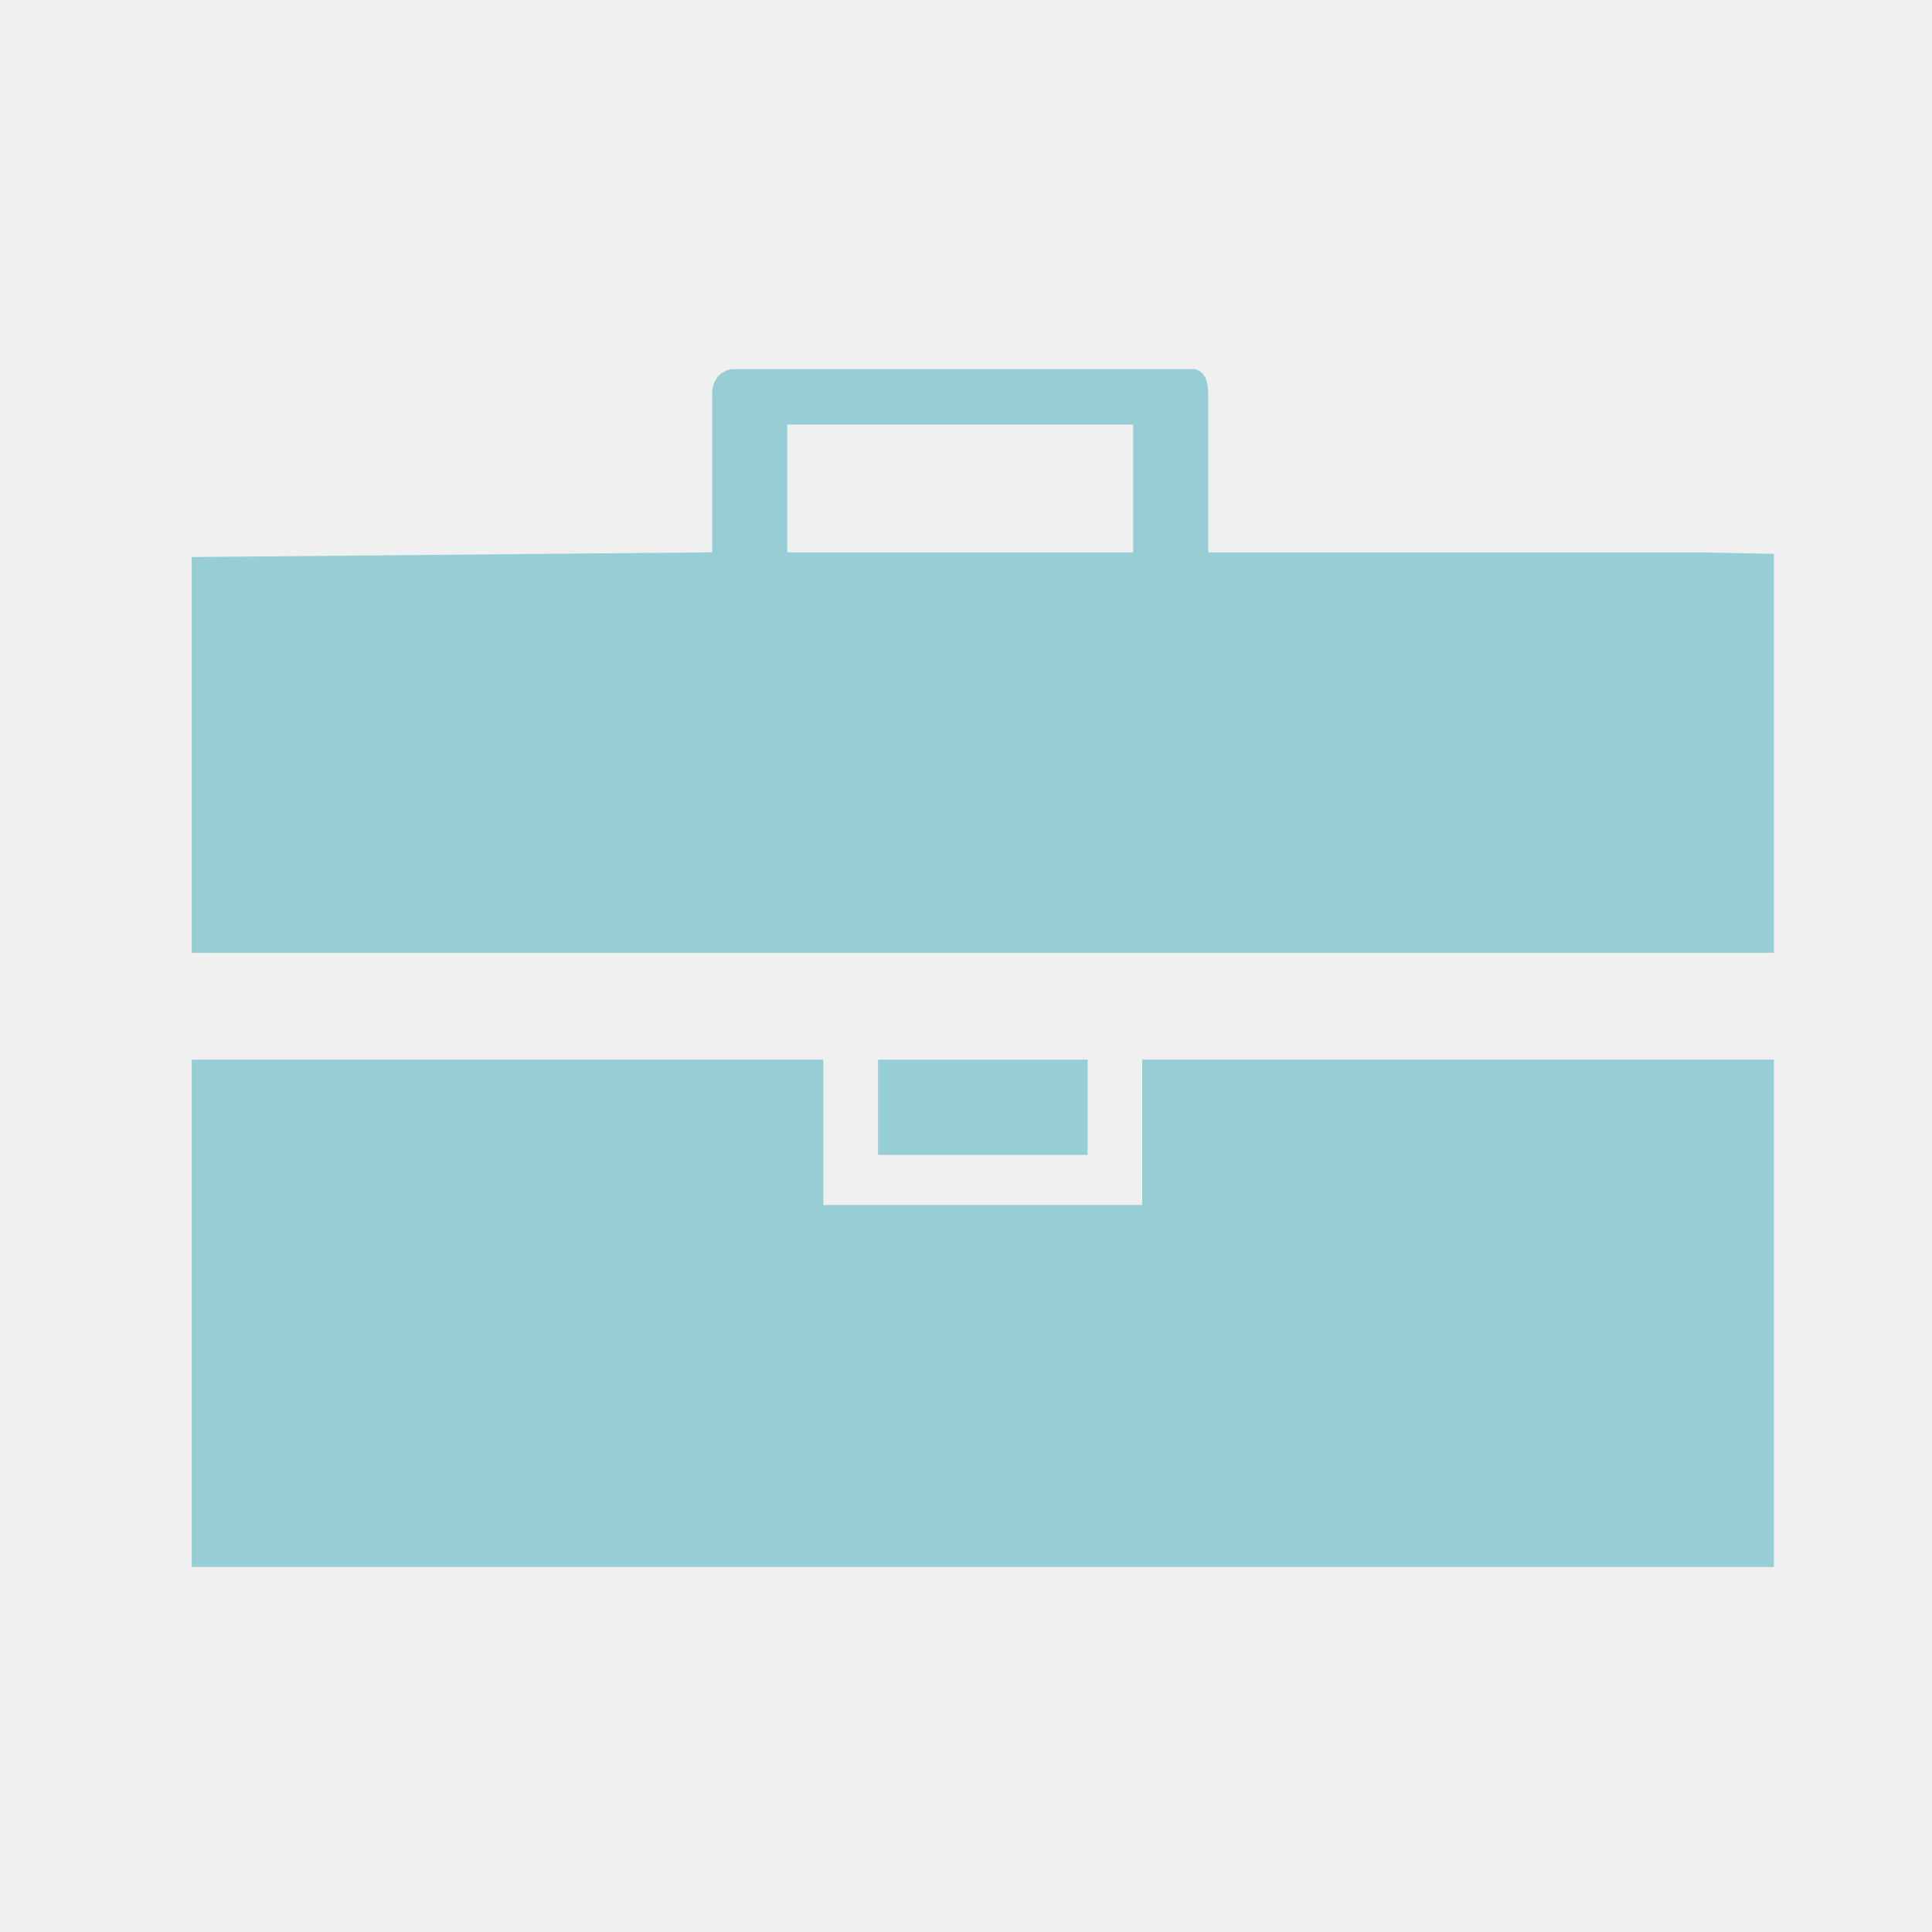
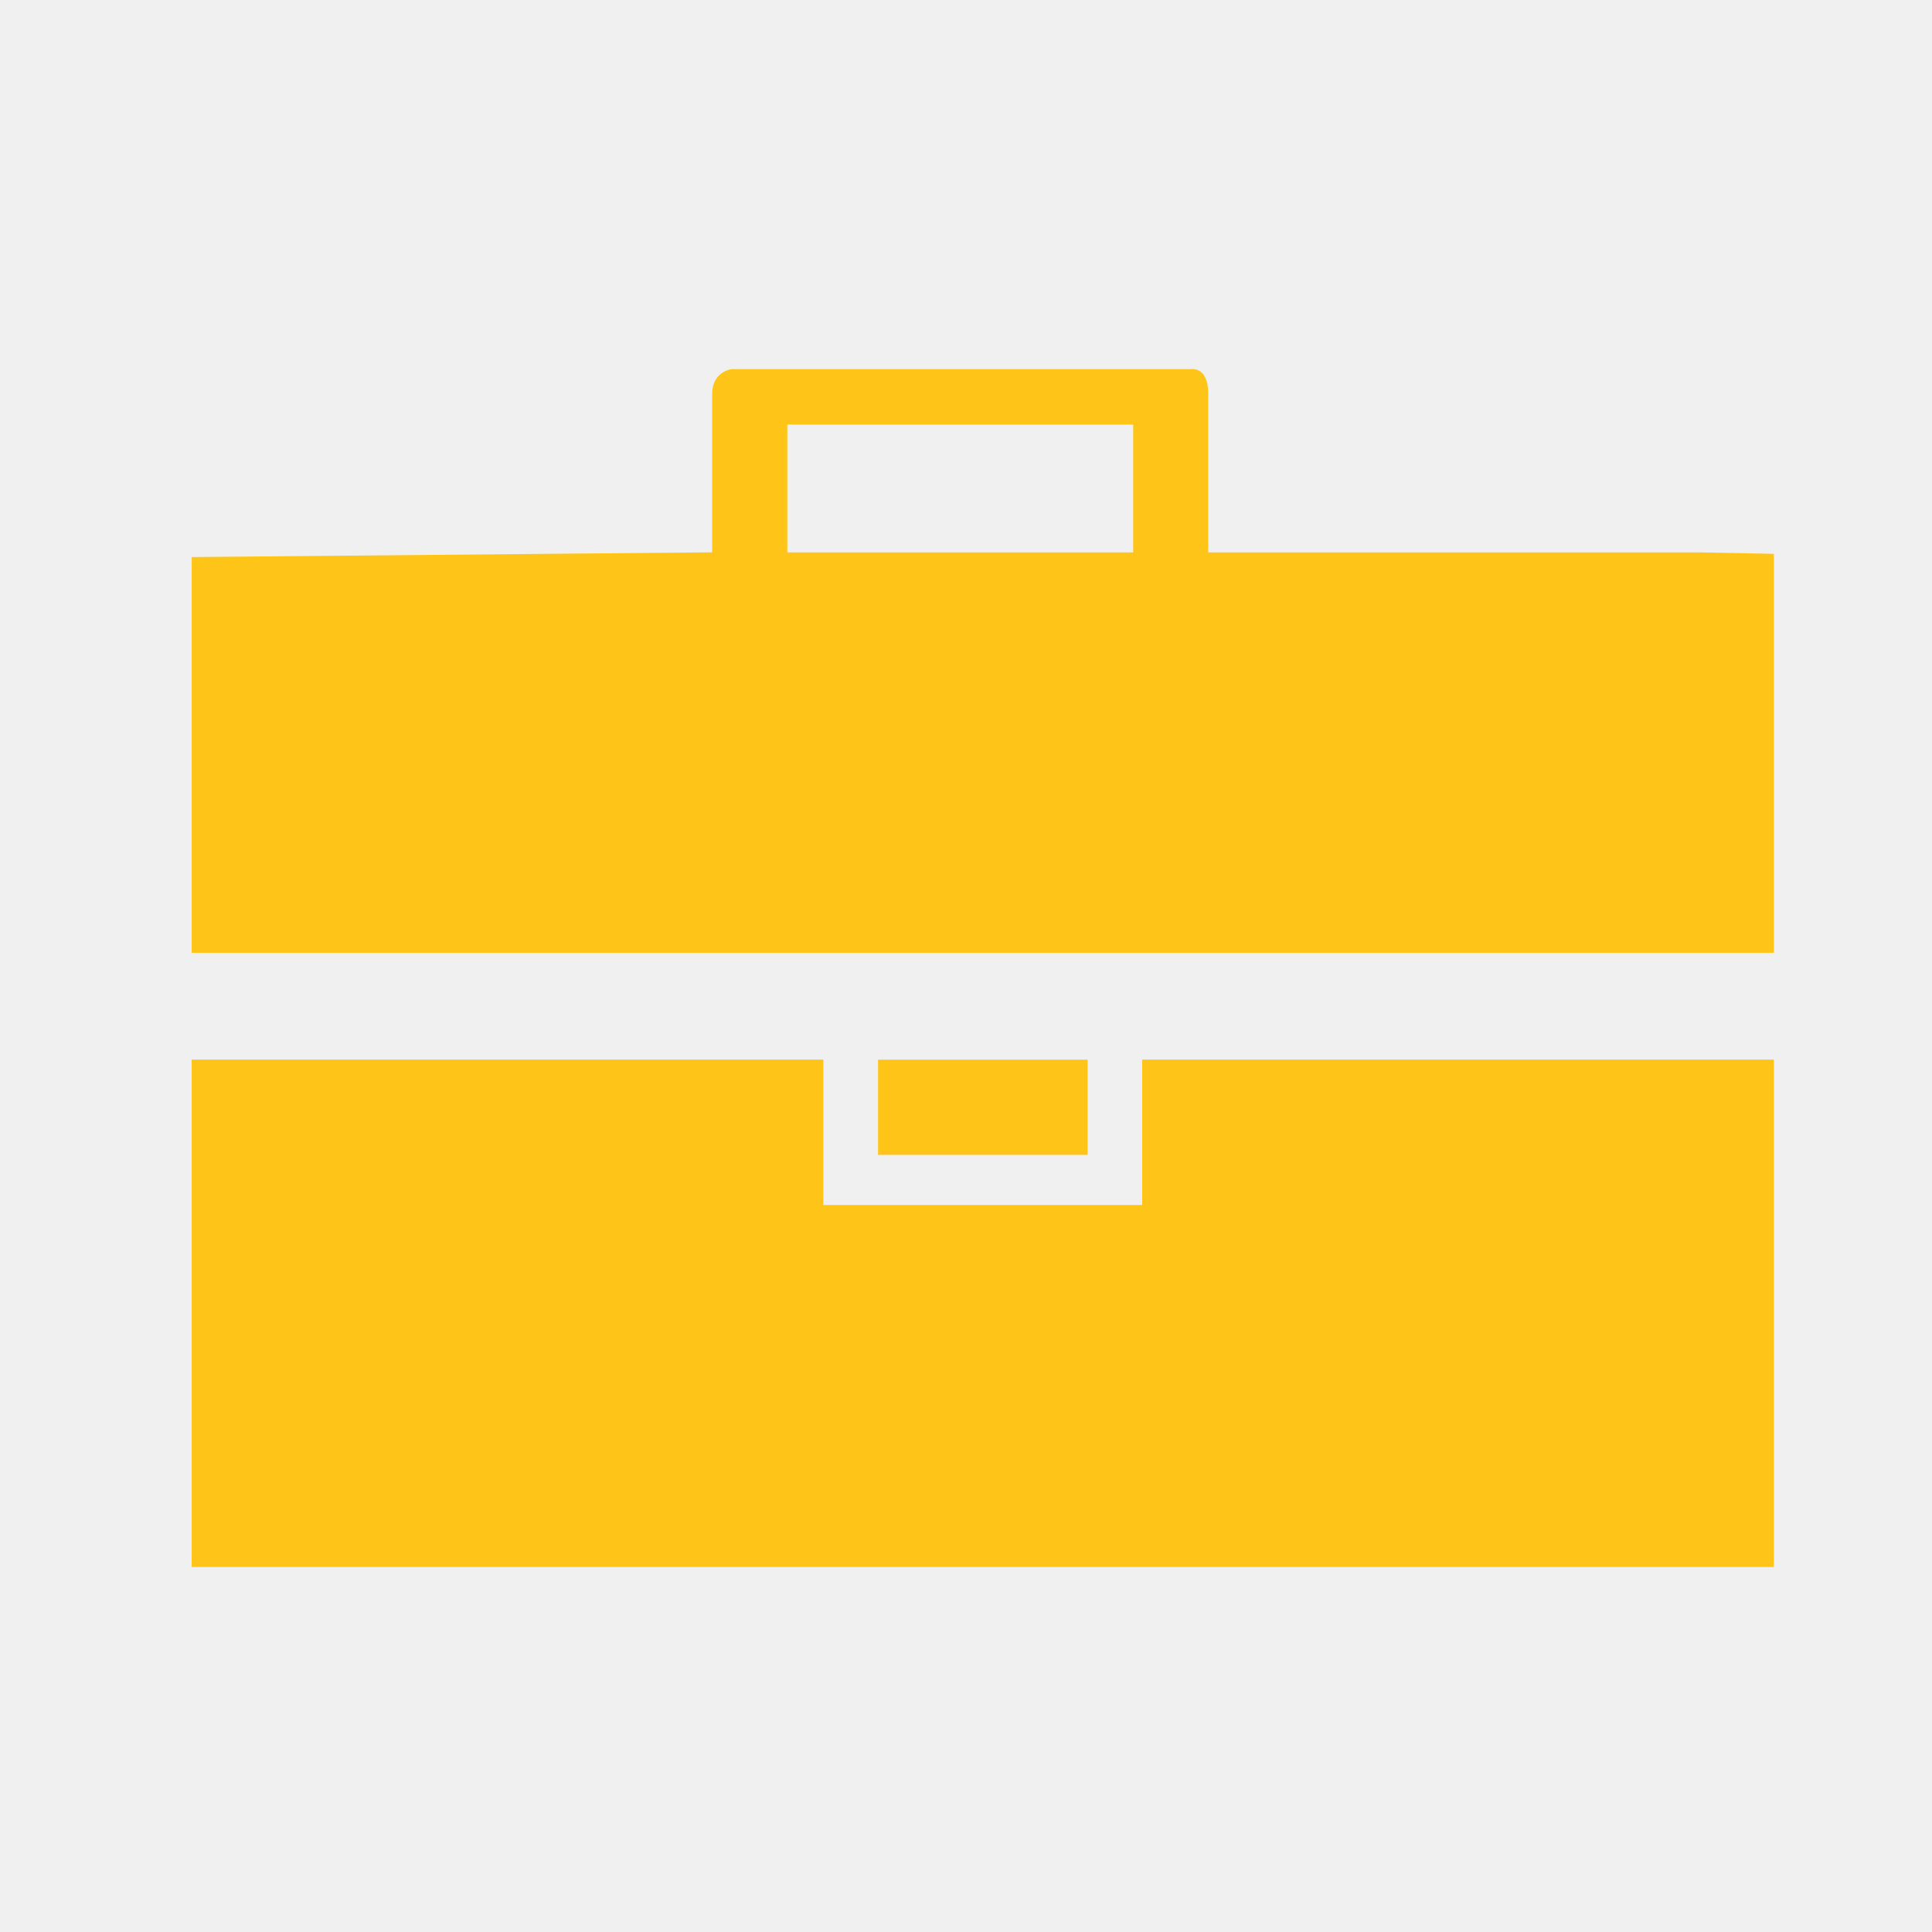
- <svg xmlns="http://www.w3.org/2000/svg" version="1.1" x="0px" y="0px" width="200px" height="200px" viewBox="0 0 200 200" enable-background="new 0 0 200 200" xml:space="preserve">
+ <svg xmlns="http://www.w3.org/2000/svg" version="1.1" id="Layer_1" x="0px" y="0px" width="200px" height="200px" viewBox="0 0 200 200" enable-background="new 0 0 200 200" xml:space="preserve">
  <g id="Layer_3">
</g>
-   <g id="Layer_1" display="none">
+   <g id="Layer_1_1_" display="none">
    <g display="inline">
      <path fill="#FF876F" d="M116.465,36.014c0.215,6.435-4.504,11.583-12.012,11.583c-6.649,0-11.368-5.149-11.368-11.583    c0-6.648,4.934-11.796,11.797-11.796C111.961,24.218,116.465,29.366,116.465,36.014z M95.445,169V65.186h18.875V169H95.445z" />
    </g>
  </g>
-   <g id="Layer_2">
+   <g id="Layer_2" opacity="0.9">
    <g>
      <g>
-         <polygon fill="#97CED5" points="118.24,124.74 85.231,124.74 85.231,109.689 19.844,109.689 19.844,162.213 27.432,162.213      183.631,162.213 183.631,154.63 183.631,109.689 118.24,109.689    " />
+         <polygon fill="#FFC000" points="118.24,124.74 85.231,124.74 85.231,109.689 19.844,109.689 19.844,162.213 27.432,162.213      183.631,162.213 183.631,154.63 183.631,109.689 118.24,109.689    " />
      </g>
      <g>
-         <path fill="#97CED5" d="M176.023,57.183H125.07c0,0,0-13.647,0-16.485c0-2.826-1.826-2.485-1.826-2.485H75.728     c0,0-2.006,0.237-2.006,2.57c0,2.333,0,16.394,0,16.394l-53.878,0.49v7.112v33.857h163.787V57.334L176.023,57.183z      M81.502,57.183V43.949h35.802v13.234H81.502z" />
+         <path fill="#FFC000" d="M176.023,57.183H125.07c0,0,0-13.647,0-16.485c0-2.826-1.826-2.485-1.826-2.485H75.728     c0,0-2.006,0.237-2.006,2.57s0,16.394,0,16.394l-53.878,0.49v7.112v33.857h163.787V57.334L176.023,57.183z M81.502,57.183V43.949     h35.803v13.234H81.502L81.502,57.183z" />
      </g>
      <g>
-         <rect x="90.896" y="109.695" fill="#97CED5" width="21.692" height="9.862" />
+         <rect x="90.896" y="109.695" fill="#FFC000" width="21.692" height="9.861" />
      </g>
    </g>
  </g>
  <g id="Layer_4" display="none">
-     <path display="inline" fill="#948CFA" d="M57.366,113.158v23.087c0,0,19.58,21.648,47.126,21.648   c34.646,0,47.116-21.648,47.116-21.648V111.2l-40.677,23.773c-2.906,1.698-6.494,1.817-9.505,0.306L57.366,113.158z" />
-     <path display="inline" fill="#948CFA" d="M178.304,71.178l-70.048-35.052L104.487,34L31.163,75.853l-12.496,7.481l13.052,10.009   l-0.15,35.793c-3.498,1.227-6.002,4.578-6.002,8.481c0,2.896,1.368,5.472,3.501,7.136c-0.675,4.939-2.981,8.497-5.711,11.042   c-2.184,2.03-3.342,4.941-3.15,7.926c0.19,2.976,1.708,5.722,4.143,7.456l1.242,0.893c2.3,1.642,5.196,2.233,7.962,1.602   c2.765-0.637,5.13-2.389,6.507-4.85c4.76-8.508,2.455-19.555,0.877-24.852c1.627-1.623,2.64-3.877,2.64-6.353   c0-3.888-2.475-7.209-5.937-8.462l0.145-34.18l53.093-18.387c0.461-2.25,2.735-4.324,2.735-4.324   c-0.174,0.612,0.17,8.026,11.4,8.026c6.453,0,11.673-2.059,11.673-6.267c0-0.768-0.18-1.604-0.517-2.466   c1.818,2.235,2.901,4.759,2.901,6.829c0.011,4.896-6.073,7.291-13.567,7.291c-5.08,0-10.146-1.063-12.881-3.267L43.712,99.351   l61.045,30.557c3.001,1.502,0.688,1.584,3.573-0.114L193,79" />
+     <path display="inline" fill="#948CFA" d="M57.366,113.158v23.087c0,0,19.58,21.647,47.126,21.647   c34.646,0,47.115-21.647,47.115-21.647V111.2l-40.676,23.772c-2.906,1.698-6.494,1.817-9.506,0.307L57.366,113.158z" />
+     <path display="inline" fill="#948CFA" d="M178.305,71.178l-70.049-35.052L104.486,34L31.163,75.853l-12.496,7.481l13.052,10.009   l-0.15,35.793c-3.498,1.228-6.002,4.578-6.002,8.481c0,2.896,1.368,5.472,3.501,7.136c-0.675,4.938-2.981,8.497-5.711,11.042   c-2.184,2.03-3.342,4.941-3.15,7.926c0.19,2.977,1.708,5.723,4.143,7.456l1.242,0.894c2.3,1.642,5.196,2.232,7.962,1.602   c2.765-0.637,5.13-2.389,6.507-4.85c4.76-8.508,2.455-19.555,0.877-24.852c1.627-1.623,2.64-3.878,2.64-6.354   c0-3.889-2.475-7.209-5.937-8.463l0.145-34.179l53.093-18.387c0.461-2.25,2.735-4.324,2.735-4.324   c-0.174,0.612,0.17,8.026,11.4,8.026c6.453,0,11.674-2.059,11.674-6.267c0-0.768-0.181-1.604-0.518-2.466   c1.818,2.235,2.9,4.759,2.9,6.829c0.012,4.896-6.072,7.291-13.566,7.291c-5.08,0-10.146-1.063-12.881-3.267L43.712,99.351   l61.045,30.557c3.001,1.502,0.688,1.584,3.573-0.114L193,79" />
  </g>
  <g id="Layer_6" display="none">
    <rect x="46.212" y="40.579" display="inline" fill="#FEC367" stroke="#FFFFFF" stroke-miterlimit="10" width="126.351" height="134.797" />
  </g>
  <g id="Layer_5" display="none">
-     <path display="inline" fill="#FFFFFF" stroke="#FEC367" stroke-miterlimit="10" d="M152.972,133.011   c0-8.761-7.126-15.885-15.886-15.885c-8.761,0-15.885,7.124-15.885,15.885c0,8.76,7.124,15.884,15.885,15.884   C145.846,148.895,152.972,141.771,152.972,133.011z M137.086,143.6c-5.841,0-10.591-4.749-10.591-10.589   c0-5.841,4.75-10.59,10.591-10.59c5.84,0,10.59,4.749,10.59,10.59C147.676,138.851,142.926,143.6,137.086,143.6z" />
-     <path display="inline" fill="#FFFFFF" stroke="#FEC367" stroke-miterlimit="10" d="M70.619,144.244   c-2.621-5.241-3.208-9.942-1.578-12.583c0.868-1.405,2.383-2.117,4.506-2.117c1.262,0,1.734,0.434,2.031,0.857   c1.972,2.843,0.098,11.503-1.864,16.745c-0.437,1.167,0,2.48,1.048,3.155c1.043,0.67,2.422,0.525,3.304-0.354   c1.131-1.127,2.356-2.253,3.423-3.166v1.295c0,1.069,0.644,2.035,1.634,2.443c0.99,0.412,2.126,0.186,2.886-0.572   c1.21-1.206,2.612-2.391,3.794-3.242c-0.033,0.065-0.064,0.129-0.096,0.189c-0.405,0.821-0.36,1.795,0.123,2.573   c0.483,0.779,1.334,1.255,2.25,1.255h11.976v-2.556v-2.272l-8.277-0.466c0.214-1.261,0.162-2.541-0.477-3.574   c-0.674-1.093-1.85-1.721-3.221-1.721c-1.637,0-3.562,0.995-5.319,2.229c-0.136-1.155-0.818-2.105-1.856-2.534   c-0.707-0.291-1.618-0.673-3.828,0.654c0.871-4.562,1.125-9.819-1.146-13.098c-0.993-1.432-2.904-3.137-6.383-3.137   c-3.966,0-7.167,1.644-9.012,4.631c-2.64,4.272-2.15,10.734,1.35,17.732" />
+     <path display="inline" fill="#FFFFFF" stroke="#FEC367" stroke-miterlimit="10" d="M152.973,133.011   c0-8.761-7.127-15.885-15.887-15.885c-8.761,0-15.885,7.124-15.885,15.885s7.124,15.884,15.885,15.884   C145.846,148.895,152.973,141.771,152.973,133.011z M137.086,143.6c-5.841,0-10.591-4.748-10.591-10.589s4.75-10.59,10.591-10.59   c5.84,0,10.59,4.749,10.59,10.59S142.926,143.6,137.086,143.6z" />
+     <path display="inline" fill="#FFFFFF" stroke="#FEC367" stroke-miterlimit="10" d="M70.619,144.244   c-2.621-5.241-3.208-9.942-1.578-12.583c0.868-1.405,2.383-2.117,4.506-2.117c1.262,0,1.734,0.435,2.031,0.856   c1.972,2.844,0.098,11.504-1.864,16.746c-0.437,1.166,0,2.479,1.048,3.154c1.043,0.67,2.422,0.525,3.304-0.354   c1.131-1.127,2.356-2.254,3.423-3.166v1.295c0,1.068,0.644,2.035,1.634,2.443c0.99,0.412,2.126,0.186,2.886-0.572   c1.21-1.206,2.612-2.391,3.794-3.242c-0.033,0.064-0.064,0.129-0.096,0.189c-0.405,0.82-0.36,1.795,0.123,2.572   c0.483,0.779,1.334,1.256,2.25,1.256h11.977v-2.557v-2.271l-8.278-0.467c0.214-1.261,0.162-2.541-0.477-3.574   c-0.674-1.093-1.85-1.721-3.221-1.721c-1.637,0-3.562,0.995-5.319,2.229c-0.136-1.154-0.818-2.104-1.856-2.533   c-0.707-0.291-1.618-0.674-3.828,0.654c0.871-4.563,1.125-9.819-1.146-13.099c-0.993-1.432-2.904-3.137-6.383-3.137   c-3.966,0-7.167,1.644-9.012,4.631c-2.64,4.272-2.15,10.733,1.35,17.731" />
    <rect x="64.209" y="63.551" display="inline" fill="#FFFFFF" stroke="#FEC367" stroke-miterlimit="10" width="31.184" height="3.801" />
    <rect x="99.344" y="63.551" display="inline" fill="#FFFFFF" stroke="#FEC367" stroke-miterlimit="10" width="24.486" height="3.801" />
-     <rect x="126.96" y="63.551" display="inline" fill="#FFFFFF" stroke="#FEC367" stroke-miterlimit="10" width="18.77" height="3.801" />
+     <rect x="126.96" y="63.551" display="inline" fill="#FFFFFF" stroke="#FEC367" stroke-miterlimit="10" width="18.771" height="3.801" />
    <rect x="64.209" y="78.247" display="inline" fill="#FFFFFF" stroke="#FEC367" stroke-miterlimit="10" width="21.28" height="3.801" />
    <rect x="87.608" y="78.247" display="inline" fill="#FFFFFF" stroke="#FEC367" stroke-miterlimit="10" width="39.19" height="3.801" />
-     <rect x="130.529" y="78.247" display="inline" fill="#FFFFFF" stroke="#FEC367" stroke-miterlimit="10" width="17.147" height="3.801" />
-     <rect x="115.865" y="107.978" display="inline" fill="#FFFFFF" stroke="#FEC367" stroke-miterlimit="10" width="31.185" height="3.801" />
-     <rect x="87.429" y="107.978" display="inline" fill="#FFFFFF" stroke="#FEC367" stroke-miterlimit="10" width="24.486" height="3.801" />
-     <rect x="65.529" y="107.978" display="inline" fill="#FFFFFF" stroke="#FEC367" stroke-miterlimit="10" width="18.77" height="3.801" />
+     <rect x="130.529" y="78.247" display="inline" fill="#FFFFFF" stroke="#FEC367" stroke-miterlimit="10" width="17.146" height="3.801" />
+     <rect x="115.865" y="107.979" display="inline" fill="#FFFFFF" stroke="#FEC367" stroke-miterlimit="10" width="31.185" height="3.801" />
+     <rect x="87.429" y="107.979" display="inline" fill="#FFFFFF" stroke="#FEC367" stroke-miterlimit="10" width="24.486" height="3.801" />
+     <rect x="65.529" y="107.979" display="inline" fill="#FFFFFF" stroke="#FEC367" stroke-miterlimit="10" width="18.77" height="3.801" />
    <rect x="125.77" y="93.281" display="inline" fill="#FFFFFF" stroke="#FEC367" stroke-miterlimit="10" width="21.28" height="3.802" />
    <rect x="84.461" y="93.281" display="inline" fill="#FFFFFF" stroke="#FEC367" stroke-miterlimit="10" width="39.189" height="3.802" />
    <rect x="63.582" y="93.281" display="inline" fill="#FFFFFF" stroke="#FEC367" stroke-miterlimit="10" width="17.147" height="3.802" />
-     <polyline display="inline" fill="#FEC367" stroke="#FFFFFF" stroke-width="4" stroke-miterlimit="10" points="122.478,148.396    113.667,162.001 120.5,162.834 122.478,167.334 131.457,153.001  " />
-     <polyline display="inline" fill="#FEC367" stroke="#FFFFFF" stroke-width="4" stroke-miterlimit="10" points="142.014,154.185    149.927,168.33 153.855,162.678 158.758,163.031 150.279,148.396  " />
+     <polyline display="inline" fill="#FEC367" stroke="#FFFFFF" stroke-width="4" stroke-miterlimit="10" points="122.479,148.396    113.667,162.001 120.5,162.834 122.479,167.334 131.457,153.001  " />
+     <polyline display="inline" fill="#FEC367" stroke="#FFFFFF" stroke-width="4" stroke-miterlimit="10" points="142.014,154.186    149.927,168.33 153.855,162.678 158.758,163.031 150.279,148.396  " />
  </g>
  <g id="Layer_7" display="none">
    <rect x="23.771" y="45.351" display="inline" fill="#91FAC8" width="152.026" height="94.782" />
    <rect x="74.856" y="140.133" display="inline" fill="#91FAC8" width="51.242" height="22.774" />
    <rect x="33.578" y="55.648" display="inline" fill="#FFFFFF" width="130.954" height="76.863" />
-     <rect x="57.176" y="159.878" display="inline" fill="#91FAC8" width="88.852" height="13.852" />
+     <rect x="57.176" y="159.878" display="inline" fill="#91FAC8" width="88.852" height="13.853" />
  </g>
  <g id="Layer_8" display="none">
    <g display="inline">
-       <path fill="#EEF1A0" d="M107.33,22.406l-4.024,5.934c28.537,3.627,52.584,30.344,52.584,59.853    c0,31.999-29.496,58.037-61.494,58.037c-21.808,0-40.837-12.096-50.752-29.923l-3.918,5.779    c11.954,18.473,47.896,38.806,79.146,25.968c32.99-13.553,41.535-42.15,42.737-54.392    C164.788,61.267,138.132,28.452,107.33,22.406z" />
+       <path fill="#EEF1A0" d="M107.33,22.406l-4.023,5.934c28.536,3.627,52.584,30.344,52.584,59.853    c0,31.999-29.496,58.038-61.495,58.038c-21.808,0-40.837-12.097-50.752-29.924l-3.918,5.779    c11.954,18.473,47.896,38.807,79.146,25.969c32.989-13.554,41.535-42.15,42.737-54.393    C164.788,61.267,138.132,28.452,107.33,22.406z" />
    </g>
-     <ellipse transform="matrix(0.9992 0.04 -0.04 0.9992 3.6013 -3.7443)" display="inline" fill="#EEF1A0" cx="95.443" cy="88.194" rx="48.378" ry="47.328" />
+     <ellipse transform="matrix(0.04 -0.9992 0.9992 0.04 3.4962 180.0321)" display="inline" fill="#EEF1A0" cx="95.44" cy="88.197" rx="47.328" ry="48.378" />
    <g display="inline">
-       <path fill="#FFFFFF" d="M100.859,41.166l-6.417,3.898L93.93,57.892l3.448,4.422l6.175,5.31l8.831-1.595l7.078,2.231l2.062,8.258    l1.614,9.409c0,0-3.349,4.148-2.996,5.33c0.35,1.184,5.212,8.998,5.212,8.998l2.905,6.957l7.946,0.317l4.637-2.777    c1.704-4.53,2.728-9.319,2.931-14.406C144.777,65.22,126.083,43.704,100.859,41.166z" />
-       <path fill="#FFFFFF" d="M78.711,117.658l6.14,0.245l-0.651-5.672l-5.16-2.845l10.091,0.403l5.579-5.826l-9.943-2.279l0.344-8.584    l-5.221,2.371l-7.492-6.749l-3.261,4.599l-2.368,15.251l-4.063-8.238L56.522,98.4l-5.843-4.971l3.295-5.469l10.667-3.039    l5.05-5.437l-1.908-7.202l-5.842,3.28l-3.95-0.158l-7.018-0.282l-2.782,3.001c-0.598,2.682-0.982,5.517-1.095,8.356    c-0.685,17.113,8.008,32.51,21.593,41.368l3.226-5.045L78.711,117.658z" />
+       <path fill="#FFFFFF" d="M100.859,41.166l-6.417,3.898L93.93,57.892l3.448,4.422l6.175,5.31l8.831-1.595l7.078,2.231l2.062,8.258    l1.615,9.409c0,0-3.35,4.148-2.996,5.33c0.35,1.184,5.211,8.998,5.211,8.998l2.905,6.957l7.946,0.317l4.637-2.777    c1.704-4.53,2.729-9.319,2.932-14.406C144.777,65.22,126.083,43.704,100.859,41.166z" />
+       <path fill="#FFFFFF" d="M78.711,117.658l6.14,0.244L84.2,112.23l-5.16-2.845l10.091,0.403l5.579-5.826l-9.943-2.279l0.344-8.583    l-5.221,2.371l-7.492-6.749l-3.261,4.599l-2.368,15.251l-4.063-8.238L56.522,98.4l-5.843-4.971l3.295-5.469l10.667-3.039    l5.05-5.437l-1.908-7.202l-5.842,3.28l-3.95-0.158l-7.018-0.282l-2.782,3.001c-0.598,2.682-0.982,5.517-1.095,8.356    c-0.685,17.113,8.008,32.51,21.593,41.369l3.226-5.046L78.711,117.658z" />
    </g>
-     <path display="inline" fill="#EEF1A0" d="M147.081,166.331c0,4.459-3.615,8.074-8.074,8.074H60.561   c-4.459,0-8.074-3.615-8.074-8.074l0,0c0-4.46,3.615-8.074,8.074-8.074h78.446C143.466,158.257,147.081,161.871,147.081,166.331   L147.081,166.331z" />
+     <path display="inline" fill="#EEF1A0" d="M147.081,166.331c0,4.459-3.615,8.073-8.074,8.073H60.561   c-4.459,0-8.074-3.614-8.074-8.073l0,0c0-4.46,3.615-8.074,8.074-8.074h78.446C143.466,158.257,147.081,161.871,147.081,166.331   L147.081,166.331z" />
  </g>
  <g id="Layer_9" display="none">
-     <path display="inline" fill="#F1A0D3" d="M160.246,170.689c0,0-1.016-4.727-1.413-5.296c-7.297-10.465-15.043-19.18-36.646-23.262   c-1.364-0.258-0.359-3.533-0.359-3.533c14.802,4.9,17.98-2.541,28.159-14.336c1.877-2.175-2.307-4.438-2.307-4.438   s-9.056,1.86-12.734-16.198c-1.396-6.856,6.739-17.087,4.945-30.197c-1.794-13.109-7.333-51.912-37.544-50.941   c-30.21,0.97-39.592,31.392-40.492,43.218c-0.9,11.826,0.453,29.963,4.507,35.17c0,0-4.239,14.782-7.356,16.583   c-3.117,1.801-9.946,2.53-8.178,6.8c3.88,9.367,17.583,16.216,22.885,15.396c5.303-0.819,5.303-0.819,5.303-0.819v3.223   c0,0-37.541,6.361-39.8,28.631H160.246z" />
+     <path display="inline" fill="#F1A0D3" d="M160.246,170.689c0,0-1.016-4.728-1.413-5.297c-7.297-10.465-15.043-19.18-36.646-23.262   c-1.364-0.258-0.359-3.533-0.359-3.533c14.802,4.9,17.98-2.541,28.158-14.336c1.878-2.175-2.307-4.438-2.307-4.438   s-9.056,1.859-12.734-16.198c-1.396-6.856,6.74-17.087,4.945-30.197c-1.793-13.109-7.332-51.912-37.543-50.941   c-30.21,0.97-39.593,31.392-40.493,43.218s0.453,29.963,4.507,35.17c0,0-4.239,14.782-7.356,16.583   c-3.117,1.801-9.946,2.529-8.178,6.8c3.88,9.367,17.583,16.216,22.885,15.396c5.303-0.818,5.303-0.818,5.303-0.818v3.223   c0,0-37.541,6.361-39.8,28.631H160.246L160.246,170.689z" />
  </g>
  <g id="Layer_10" display="none">
    <circle display="inline" fill="#F1A0D3" cx="104.176" cy="77.783" r="41.554" />
  </g>
  <g id="Layer_11" display="none">
-     <path display="inline" fill="#C3E86A" d="M165.799,47.429c-0.053-1.221-1.059-2.183-2.279-2.183H93.844L73.511,26.389   c-0.421-0.392-0.975-0.61-1.55-0.61H40.014c-0.631,0-1.233,0.262-1.665,0.721L20.104,45.962c-0.42,0.449-0.642,1.047-0.615,1.661   l4.563,104.057c0.053,1.219,1.058,2.181,2.278,2.181h141.75c0.623,0,1.219-0.255,1.65-0.703c0.43-0.45,0.656-1.056,0.631-1.678   L165.799,47.429z" />
-     <path display="inline" fill="#FFFFFF" d="M159.549,63.478l-132.856,4.41c-1.259,0.042-2.247,1.096-2.205,2.355l2.593,78.133   c0.042,1.26,1.096,2.246,2.356,2.204l132.856-4.408c1.26-0.042,2.246-1.097,2.203-2.356l-2.592-78.132   C161.861,64.424,160.809,63.437,159.549,63.478z" />
-     <path display="inline" fill="#FFFFFF" d="M165.836,55.114L32.922,53.098c-1.261-0.02-2.296,0.985-2.316,2.246L29.42,133.51   c-0.019,1.263,0.987,2.299,2.247,2.316l132.913,2.018c1.26,0.02,2.297-0.986,2.316-2.246l1.186-78.167   C168.1,56.169,167.096,55.133,165.836,55.114z" />
-     <path display="inline" fill="#FFFFFF" d="M172.74,59.634L40.771,43.689c-1.251-0.151-2.388,0.741-2.539,1.991l-9.378,77.611   c-0.151,1.251,0.741,2.387,1.991,2.54l131.969,15.944c1.25,0.151,2.387-0.74,2.541-1.991l9.377-77.611   C174.883,60.924,173.99,59.786,172.74,59.634z" />
-     <path display="inline" fill="#C3E86A" d="M188.072,37.855c-0.434-0.51-1.068-0.802-1.738-0.802h-70.572   c-0.574,0-1.129,0.216-1.551,0.608L93.879,56.519H44.583c-1.09,0-2.028,0.772-2.239,1.842l-18.25,92.779   c-0.132,0.668,0.043,1.361,0.476,1.889c0.434,0.526,1.08,0.832,1.762,0.832h141.75c1.119,0,2.072-0.811,2.254-1.915L188.586,39.7   C188.693,39.041,188.506,38.365,188.072,37.855z" />
+     <path display="inline" fill="#C3E86A" d="M165.799,47.429c-0.053-1.221-1.059-2.183-2.279-2.183H93.844L73.511,26.389   c-0.421-0.392-0.975-0.61-1.55-0.61H40.014c-0.631,0-1.233,0.262-1.665,0.721L20.104,45.962c-0.42,0.449-0.642,1.047-0.615,1.661   l4.563,104.057c0.053,1.219,1.058,2.182,2.278,2.182h141.75c0.623,0,1.219-0.256,1.65-0.703c0.43-0.45,0.656-1.057,0.631-1.678   L165.799,47.429z" />
+     <path display="inline" fill="#FFFFFF" d="M159.549,63.478l-132.856,4.41c-1.259,0.042-2.247,1.096-2.205,2.355l2.593,78.133   c0.042,1.26,1.096,2.246,2.356,2.204l132.856-4.408c1.26-0.042,2.246-1.097,2.203-2.355l-2.592-78.132   C161.861,64.424,160.809,63.437,159.549,63.478z" />
+     <path display="inline" fill="#FFFFFF" d="M165.836,55.114L32.922,53.098c-1.261-0.02-2.296,0.985-2.316,2.246L29.42,133.51   c-0.019,1.264,0.987,2.299,2.247,2.316l132.913,2.018c1.26,0.021,2.297-0.986,2.316-2.246l1.186-78.167   C168.1,56.169,167.096,55.133,165.836,55.114z" />
+     <path display="inline" fill="#FFFFFF" d="M172.74,59.634L40.771,43.689c-1.251-0.151-2.388,0.741-2.539,1.991l-9.378,77.611   c-0.151,1.251,0.741,2.387,1.991,2.54l131.969,15.944c1.25,0.15,2.387-0.74,2.541-1.991l9.377-77.611   C174.883,60.924,173.99,59.786,172.74,59.634z" />
+     <path display="inline" fill="#C3E86A" d="M188.072,37.855c-0.434-0.51-1.068-0.802-1.738-0.802h-70.572   c-0.574,0-1.129,0.216-1.551,0.608L93.879,56.519H44.583c-1.09,0-2.028,0.772-2.239,1.842l-18.25,92.78   c-0.132,0.668,0.043,1.36,0.476,1.889c0.434,0.525,1.08,0.832,1.762,0.832h141.75c1.119,0,2.072-0.812,2.254-1.916L188.586,39.7   C188.693,39.041,188.506,38.365,188.072,37.855z" />
    <g display="inline">
-       <path fill="#C3E86A" d="M24.571,153.028c0.433,0.526,1.079,0.832,1.761,0.832h141.75c1.119,0,2.072-0.811,2.254-1.915    l5.299-32.597L24.093,151.14C23.961,151.808,24.137,152.501,24.571,153.028z" />
+       <path fill="#C3E86A" d="M24.571,153.027c0.433,0.527,1.079,0.832,1.761,0.832h141.75c1.119,0,2.072-0.811,2.254-1.914    l5.299-32.598L24.093,151.141C23.961,151.809,24.137,152.501,24.571,153.027z" />
    </g>
  </g>
</svg>
